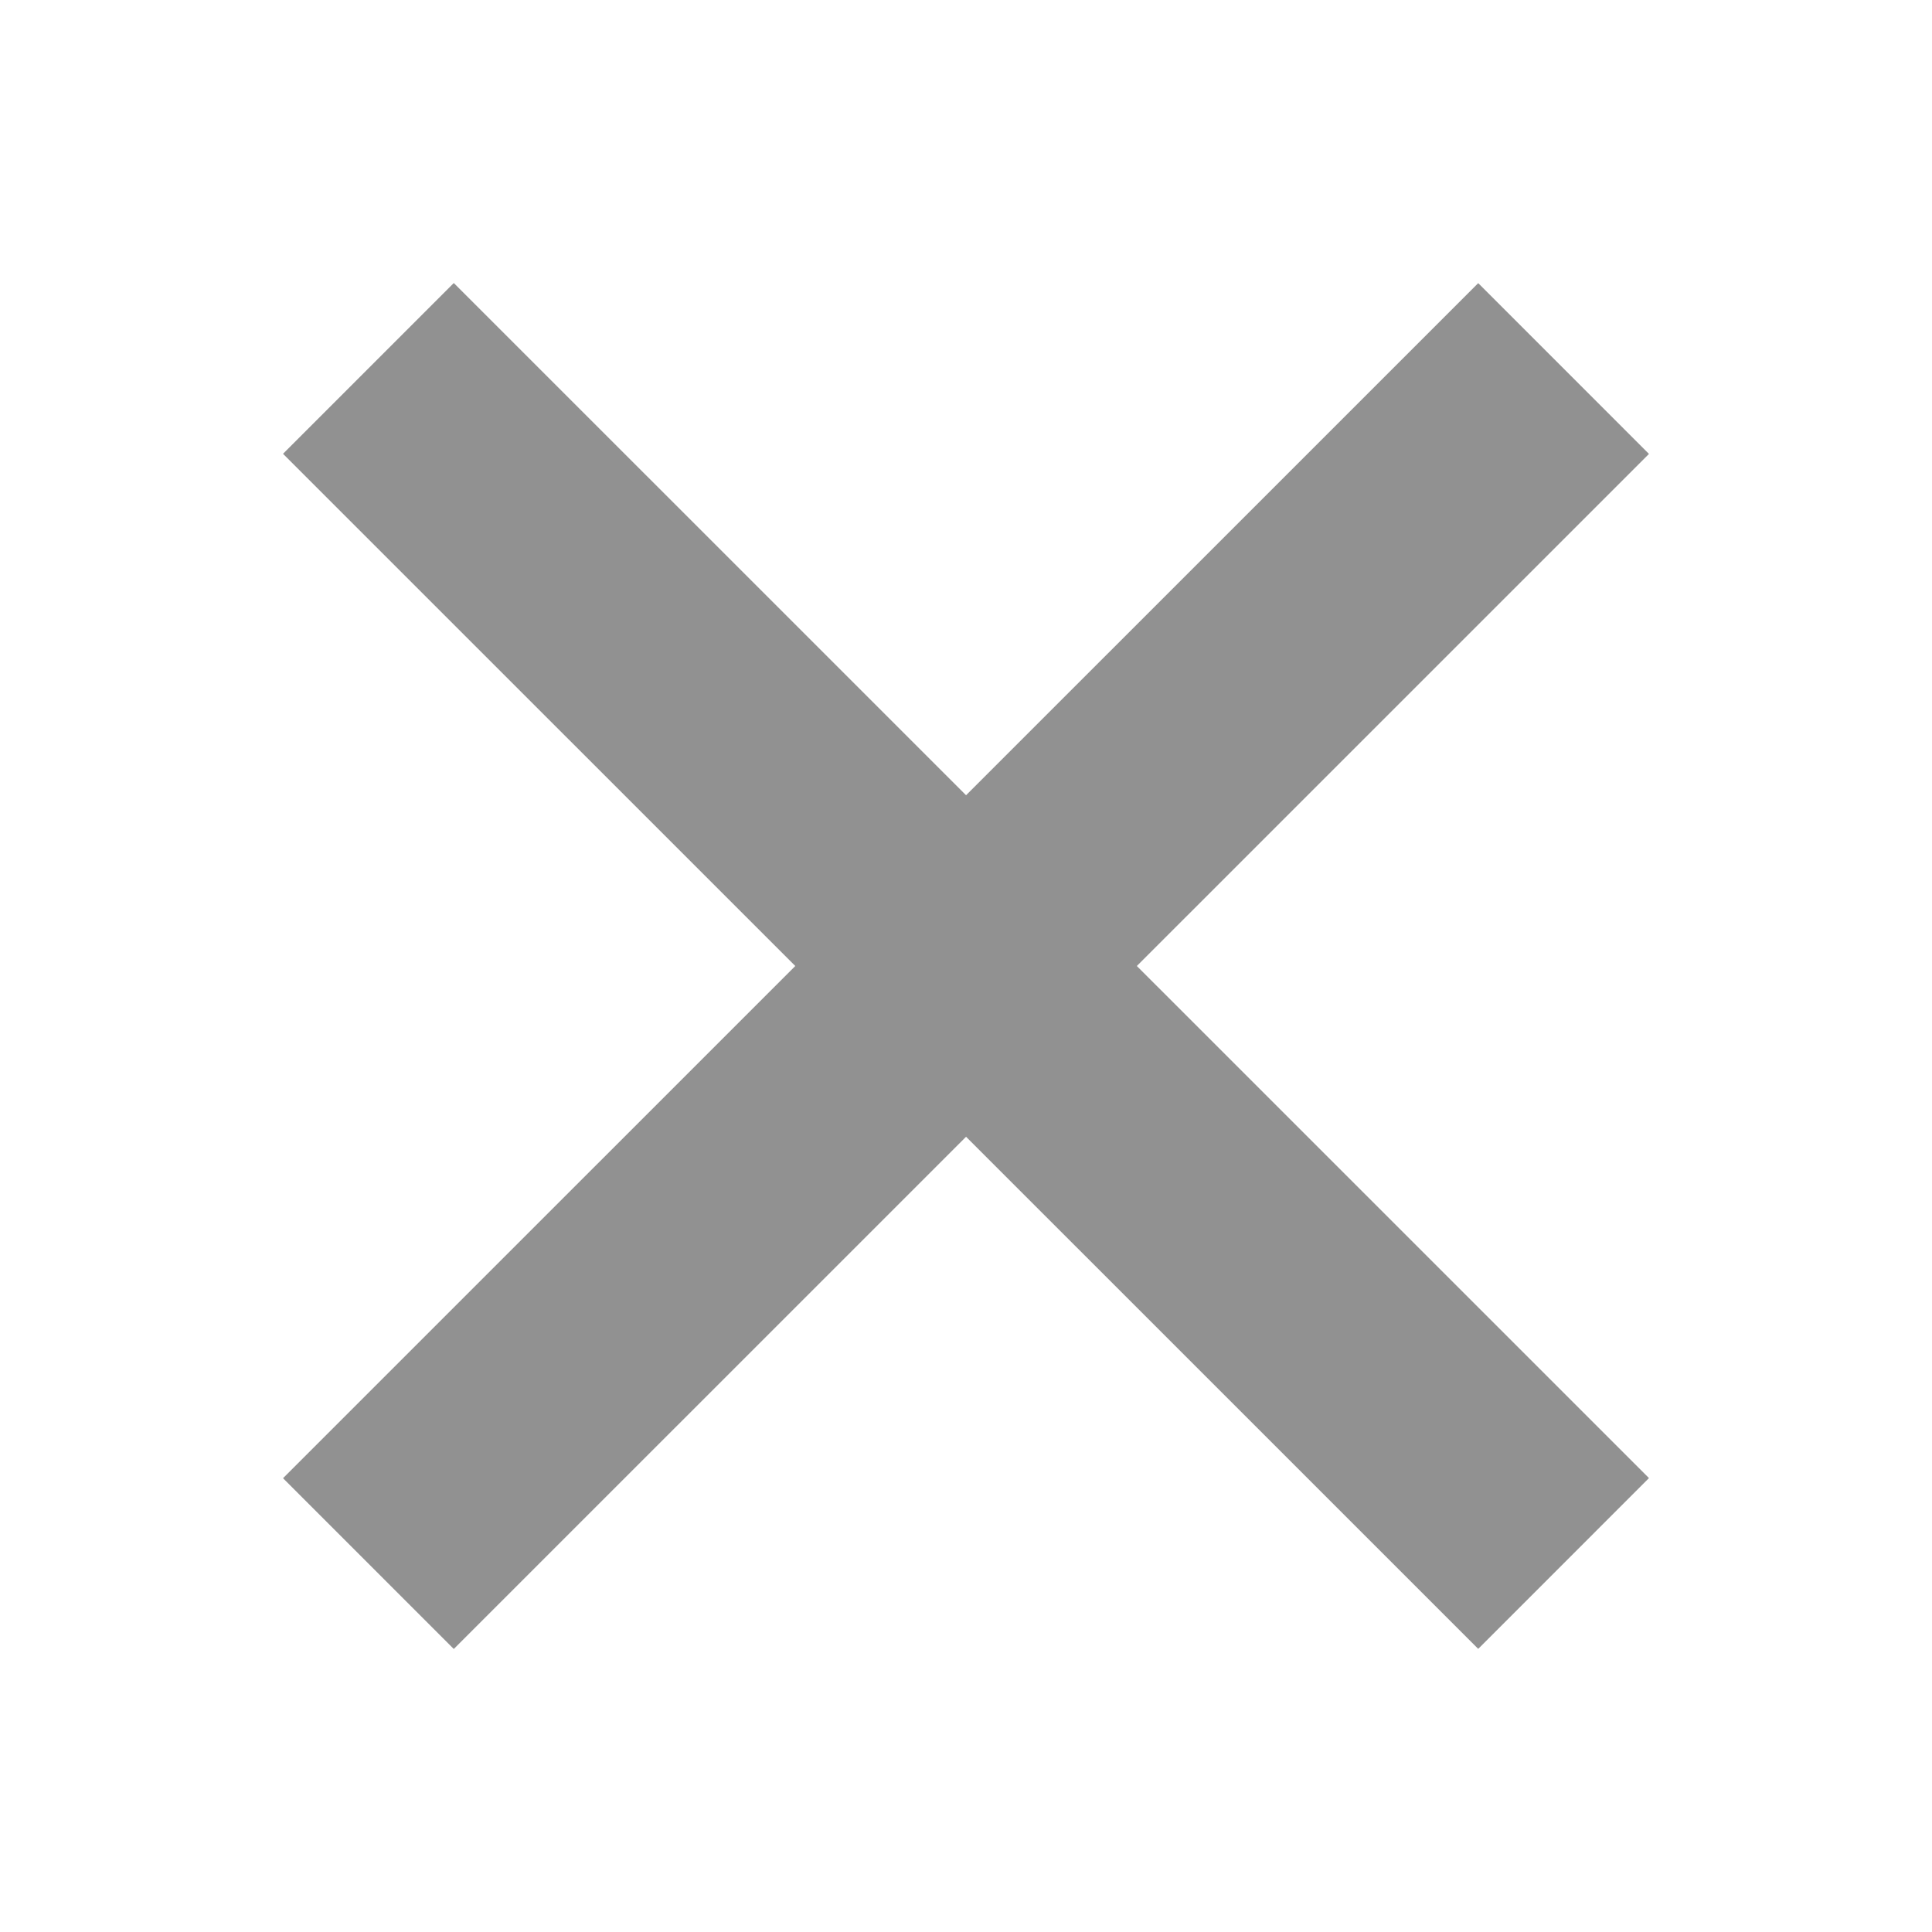
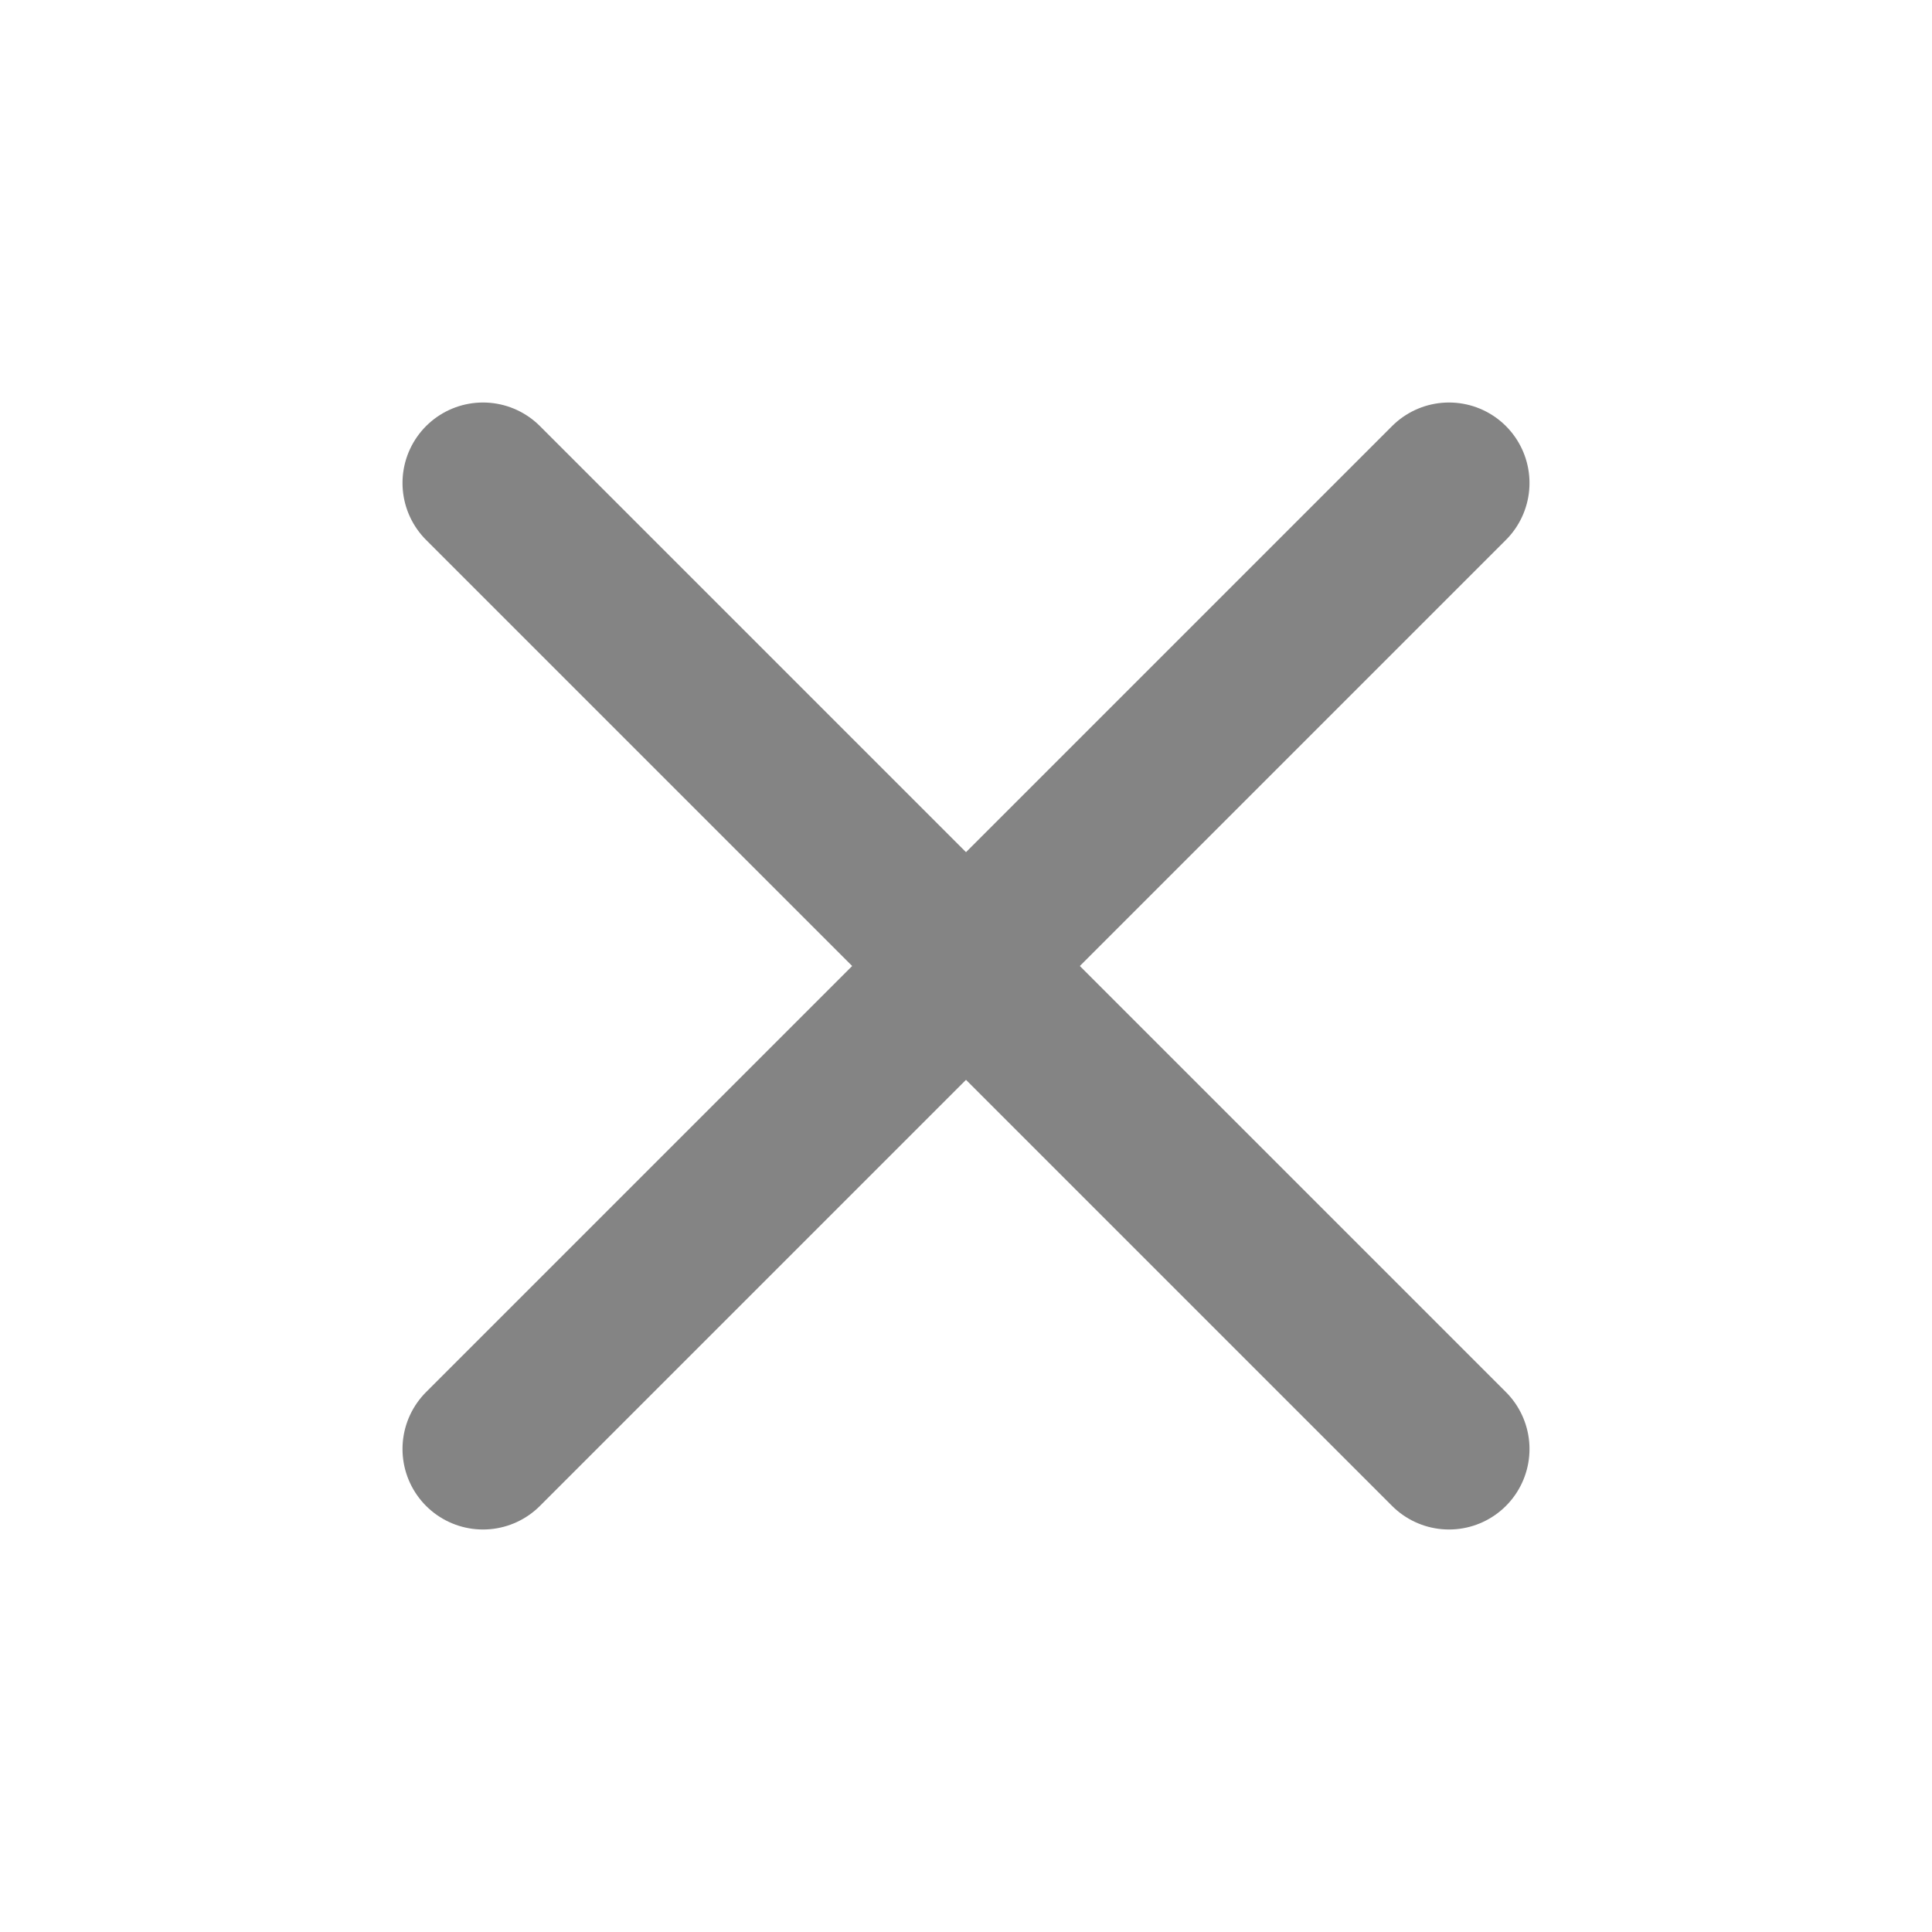
- <svg xmlns="http://www.w3.org/2000/svg" version="1.1" id="Ebene_1" x="0px" y="0px" width="16px" height="16px" viewBox="0 0 16 16" enable-background="new 0 0 16 16" xml:space="preserve">
-   <g>
-     <line fill="none" stroke="#919191" stroke-width="2" stroke-miterlimit="10" x1="3.051" y1="3.051" x2="12.949" y2="12.948" />
-     <line fill="none" stroke="#919191" stroke-width="2" stroke-miterlimit="10" x1="3.051" y1="12.949" x2="12.949" y2="3.052" />
-   </g>
+ <svg xmlns="http://www.w3.org/2000/svg" width="24" height="24" viewBox="0 0 24 24" fill="none" stroke="#848484" stroke-width="2" stroke-linecap="round" stroke-linejoin="round" class="feather feather-x">
+   <line x1="18" y1="6" x2="6" y2="18" />
+   <line x1="6" y1="6" x2="18" y2="18" />
</svg>
